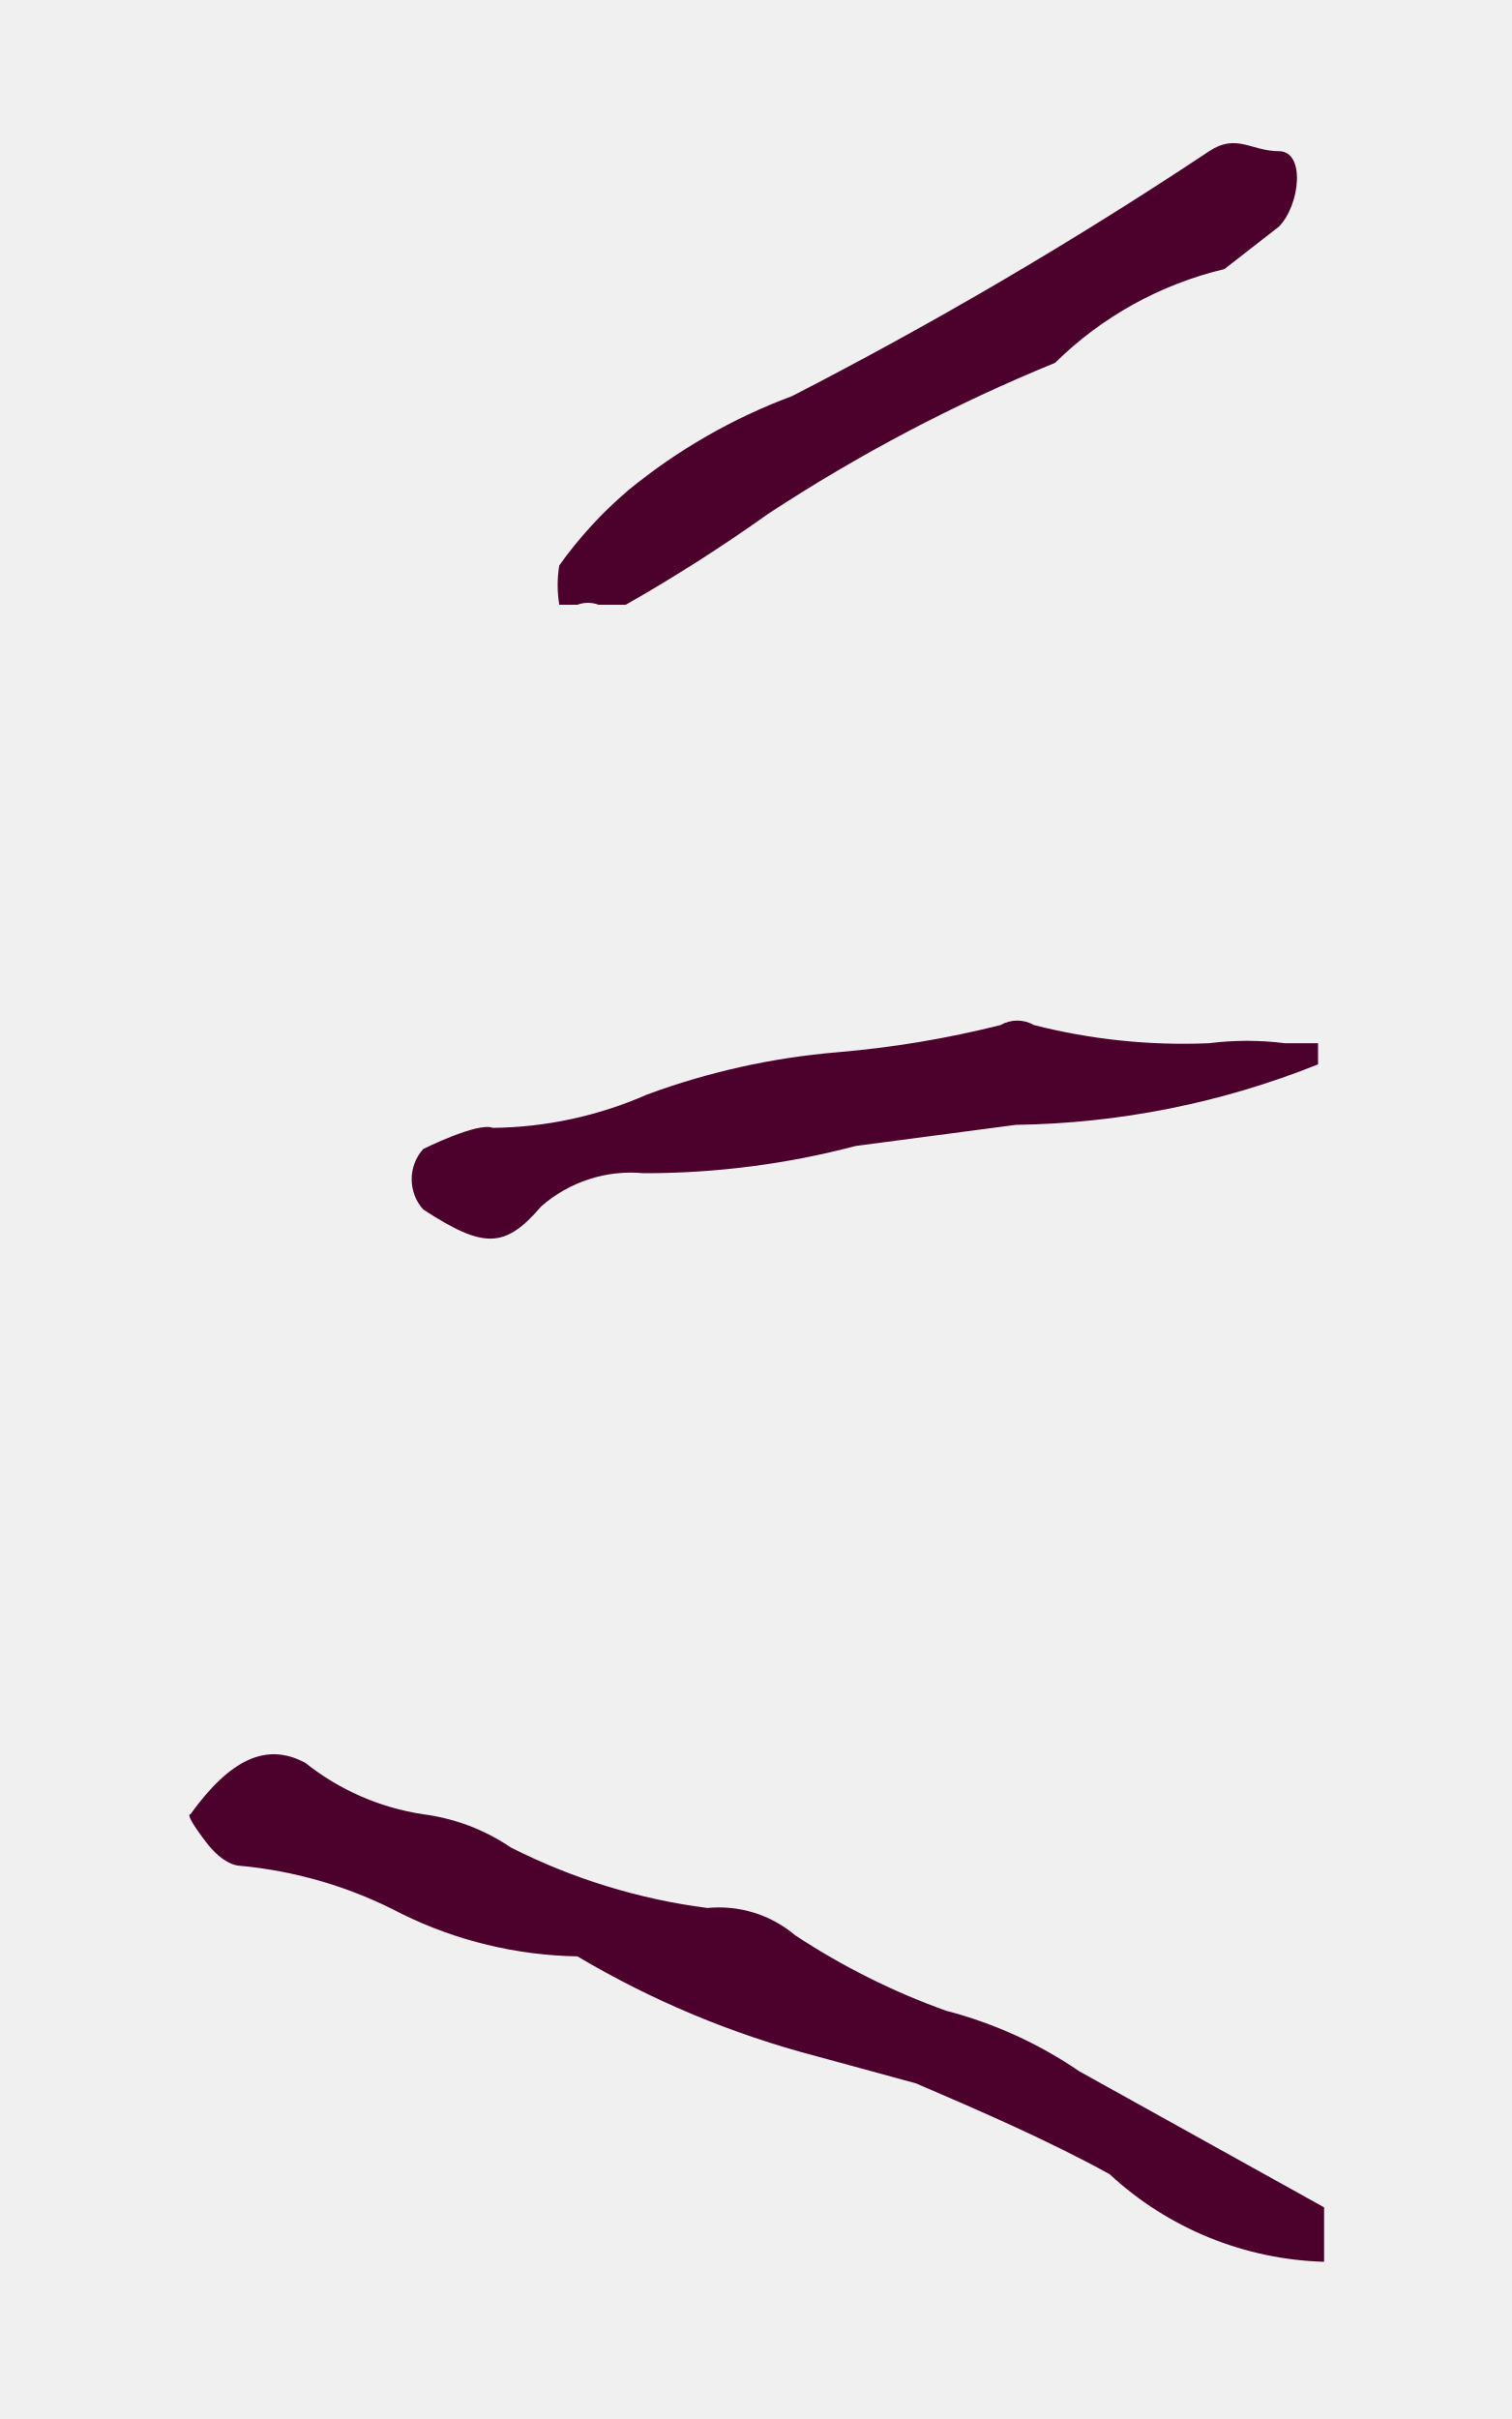
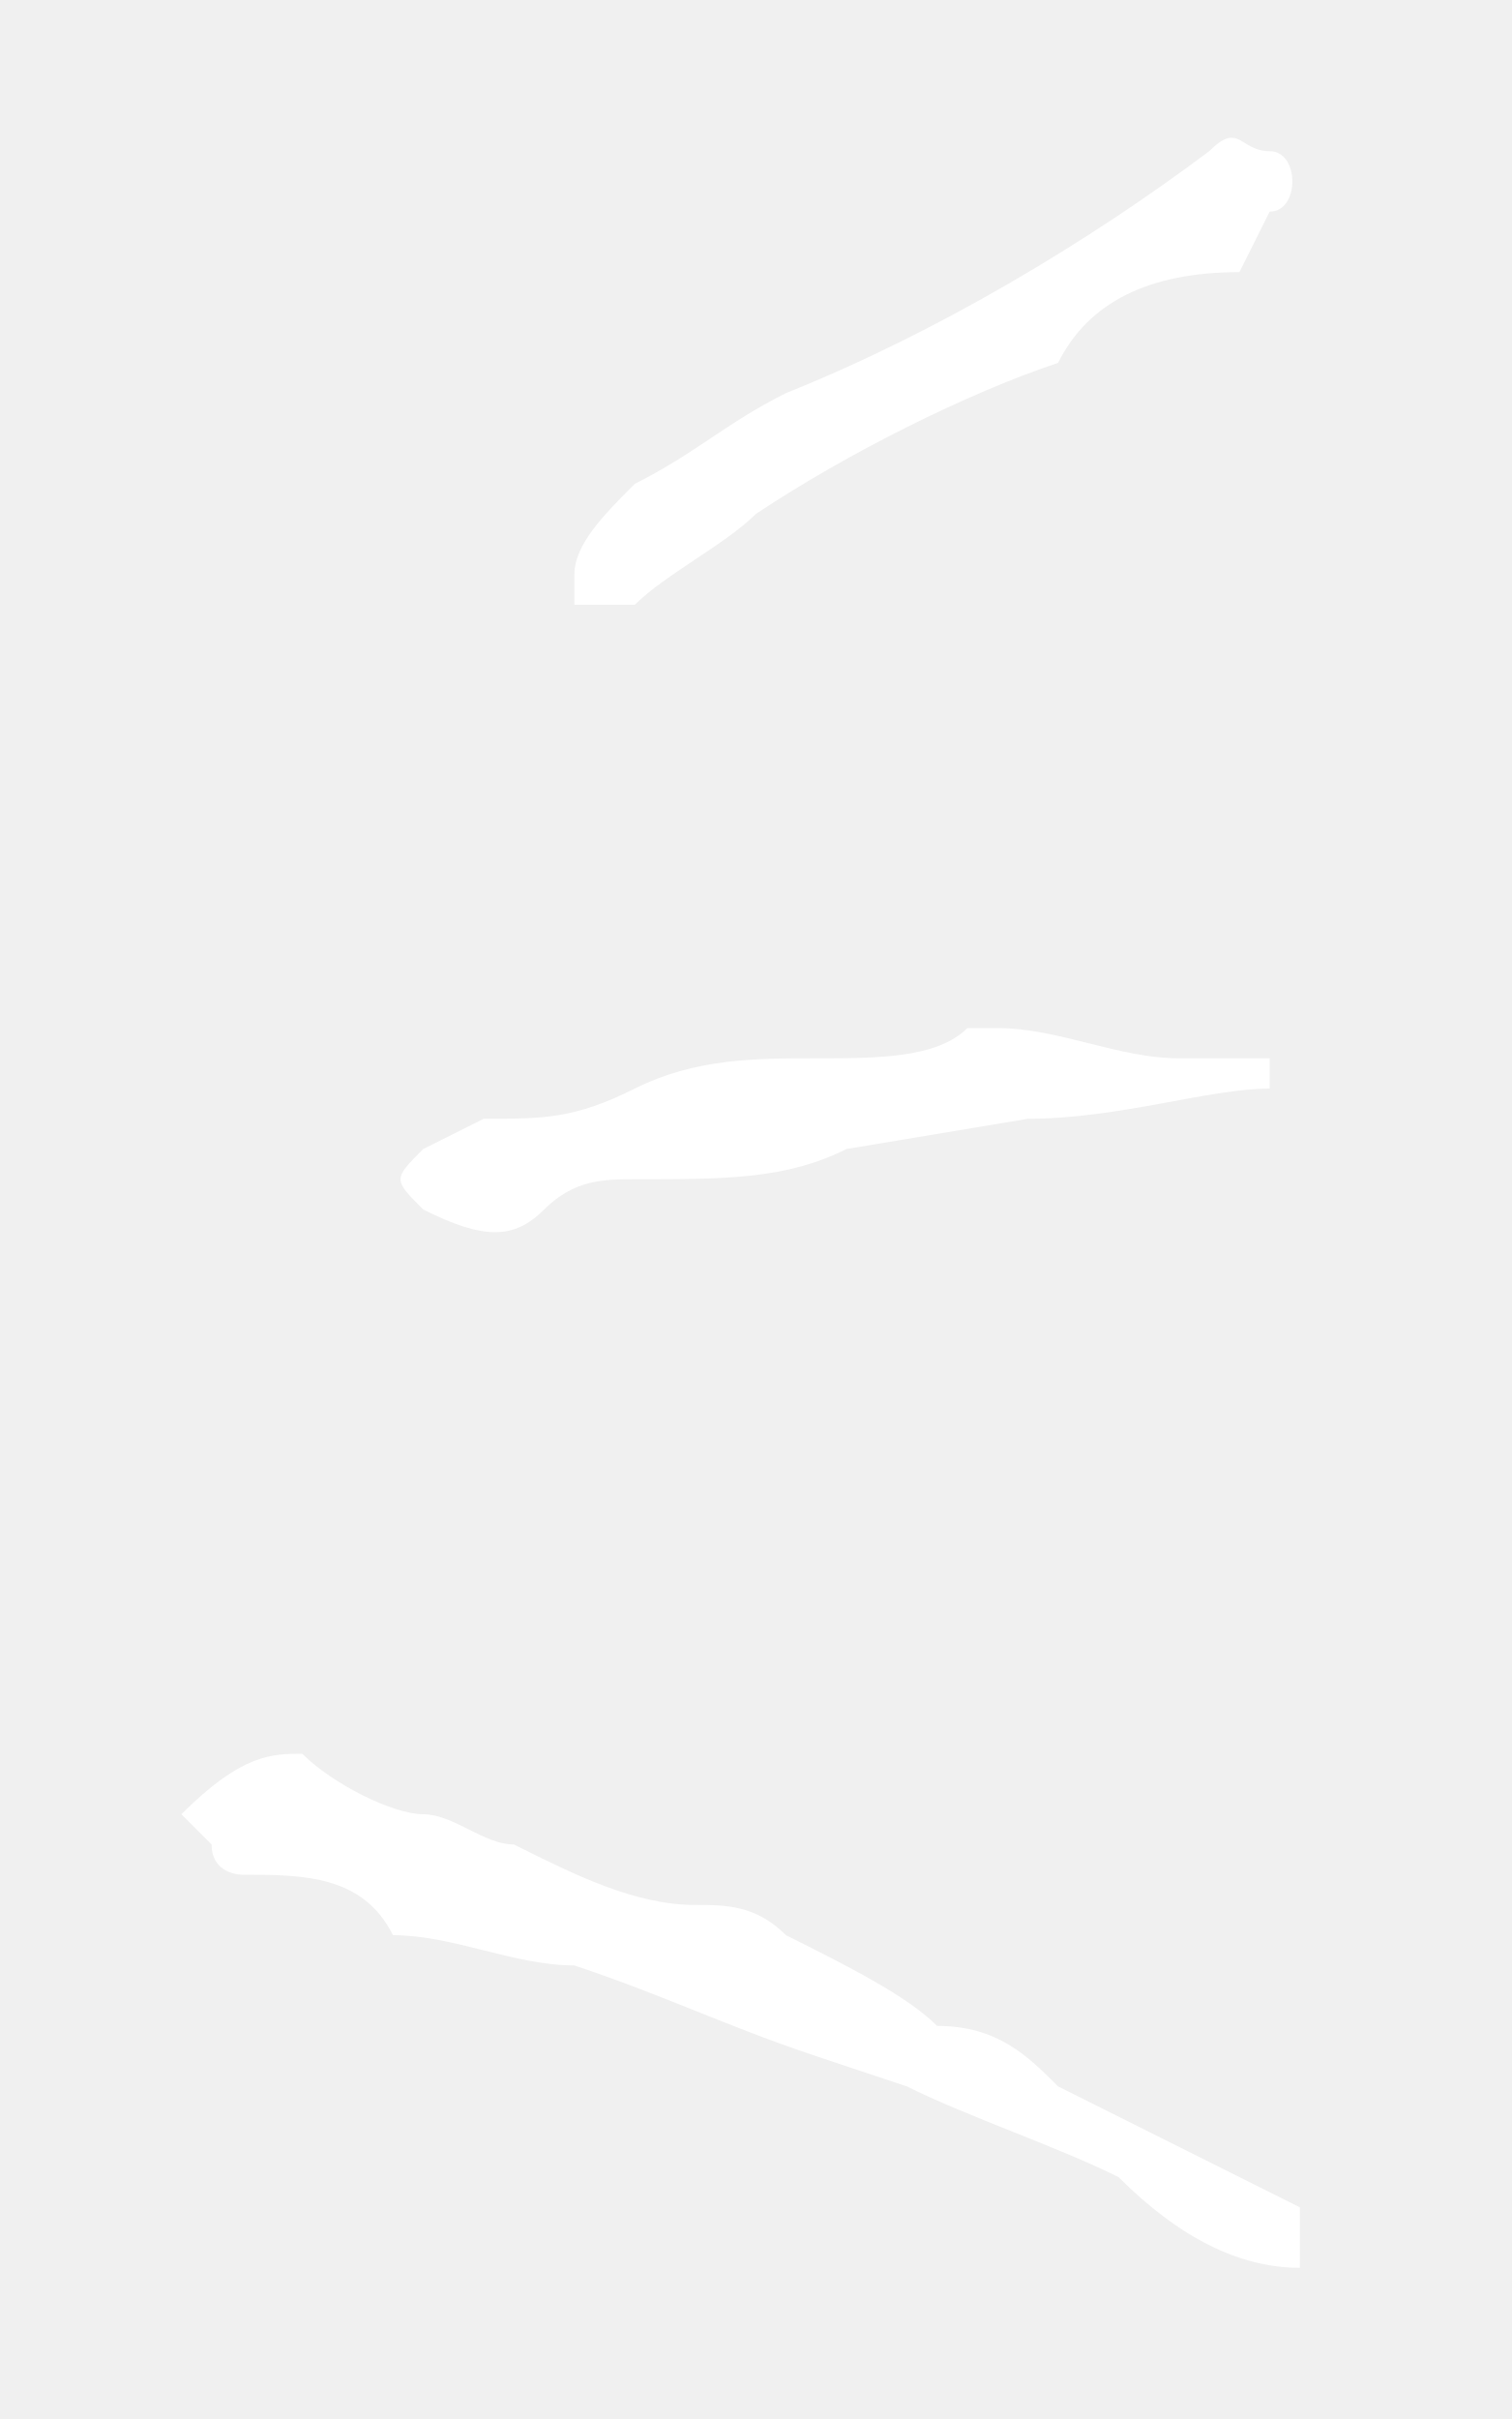
- <svg xmlns="http://www.w3.org/2000/svg" id="Layer_1" data-name="Layer 1" viewBox="0 0 5 8">
-   <defs>
-     <style>.cls-1{fill:#4b012c;}</style>
-   </defs>
-   <path class="cls-1" d="M3.67,7.19c-.2-.11-.43-.21-.64-.3L2.7,6.8a3.07,3.07,0,0,1-.79-.33,1.37,1.37,0,0,1-.58-.14,1.43,1.43,0,0,0-.54-.16s-.05,0-.11-.08h0S.61,6,.63,6c.13-.18.25-.24.38-.17A.82.82,0,0,0,1.4,6a.67.67,0,0,1,.29.11,2,2,0,0,0,.65.2.39.39,0,0,1,.29.09,2.34,2.34,0,0,0,.5.25,1.4,1.4,0,0,1,.44.2l.81.45v.18A1.09,1.09,0,0,1,3.67,7.19ZM1.4,4a.15.15,0,0,1,0-.2s0,0,0,0,.18-.09.23-.07a1.3,1.3,0,0,0,.51-.11,2.39,2.39,0,0,1,.63-.14,3.38,3.38,0,0,0,.54-.09.11.11,0,0,1,.11,0A2,2,0,0,0,4,3.45a1,1,0,0,1,.25,0s0,0,.11,0h0v.07a2.79,2.79,0,0,1-1,.2l-.53.07a2.74,2.74,0,0,1-.7.09.45.45,0,0,0-.34.11C1.67,4.13,1.6,4.13,1.4,4ZM1.85,2s0,0,0,0a.4.4,0,0,1,0-.13,1.37,1.37,0,0,1,.23-.25,1.9,1.9,0,0,1,.54-.31A14.33,14.33,0,0,0,4,.5c.09-.06.14,0,.23,0s.07.18,0,.25L4.05.89h0a1.19,1.19,0,0,0-.56.31,5.57,5.57,0,0,0-.95.5A5.48,5.48,0,0,1,2.07,2s0,0-.09,0a.1.1,0,0,0-.07,0Z" />
+ <svg xmlns="http://www.w3.org/2000/svg" version="1.1" id="Layer_1" x="0px" y="0px" viewBox="0 0 5 8" style="enable-background:new 0 0 5 8;" xml:space="preserve">
+   <style type="text/css">
+ 	.st0{fill:#FFFFFF;}
+ </style>
+   <path class="st0" d="M3.7,7.2C3.5,7.1,3.2,7,3,6.9L2.7,6.8C2.4,6.7,2.2,6.6,1.9,6.5c-0.2,0-0.4-0.1-0.6-0.1C1.2,6.2,1,6.2,0.8,6.2  c0,0-0.1,0-0.1-0.1l0,0c0,0-0.1-0.1-0.1-0.1C0.8,5.8,0.9,5.8,1,5.8C1.1,5.9,1.3,6,1.4,6c0.1,0,0.2,0.1,0.3,0.1  c0.2,0.1,0.4,0.2,0.6,0.2c0.1,0,0.2,0,0.3,0.1C2.8,6.5,3,6.6,3.1,6.7c0.2,0,0.3,0.1,0.4,0.2l0.8,0.4v0.2C4.1,7.5,3.9,7.4,3.7,7.2z   M1.4,4c-0.1-0.1-0.1-0.1,0-0.2l0,0c0,0,0.2-0.1,0.2-0.1c0.2,0,0.3,0,0.5-0.1c0.2-0.1,0.4-0.1,0.6-0.1c0.2,0,0.4,0,0.5-0.1  c0,0,0.1,0,0.1,0c0.2,0,0.4,0.1,0.6,0.1c0.1,0,0.2,0,0.2,0c0,0,0,0,0.1,0l0,0v0.1C4,3.6,3.7,3.7,3.4,3.7L2.8,3.8  C2.6,3.9,2.4,3.9,2.1,3.9C2,3.9,1.9,3.9,1.8,4C1.7,4.1,1.6,4.1,1.4,4z M1.9,2L1.9,2c0,0,0-0.1,0-0.1C1.9,1.8,2,1.7,2.1,1.6  c0.2-0.1,0.3-0.2,0.5-0.3C3.1,1.1,3.6,0.8,4,0.5c0.1-0.1,0.1,0,0.2,0s0.1,0.2,0,0.2L4.1,0.9l0,0C3.8,0.9,3.6,1,3.5,1.2  c-0.3,0.1-0.7,0.3-1,0.5C2.4,1.8,2.2,1.9,2.1,2c0,0,0,0-0.1,0C2,2,1.9,2,1.9,2L1.9,2z" />
</svg>
